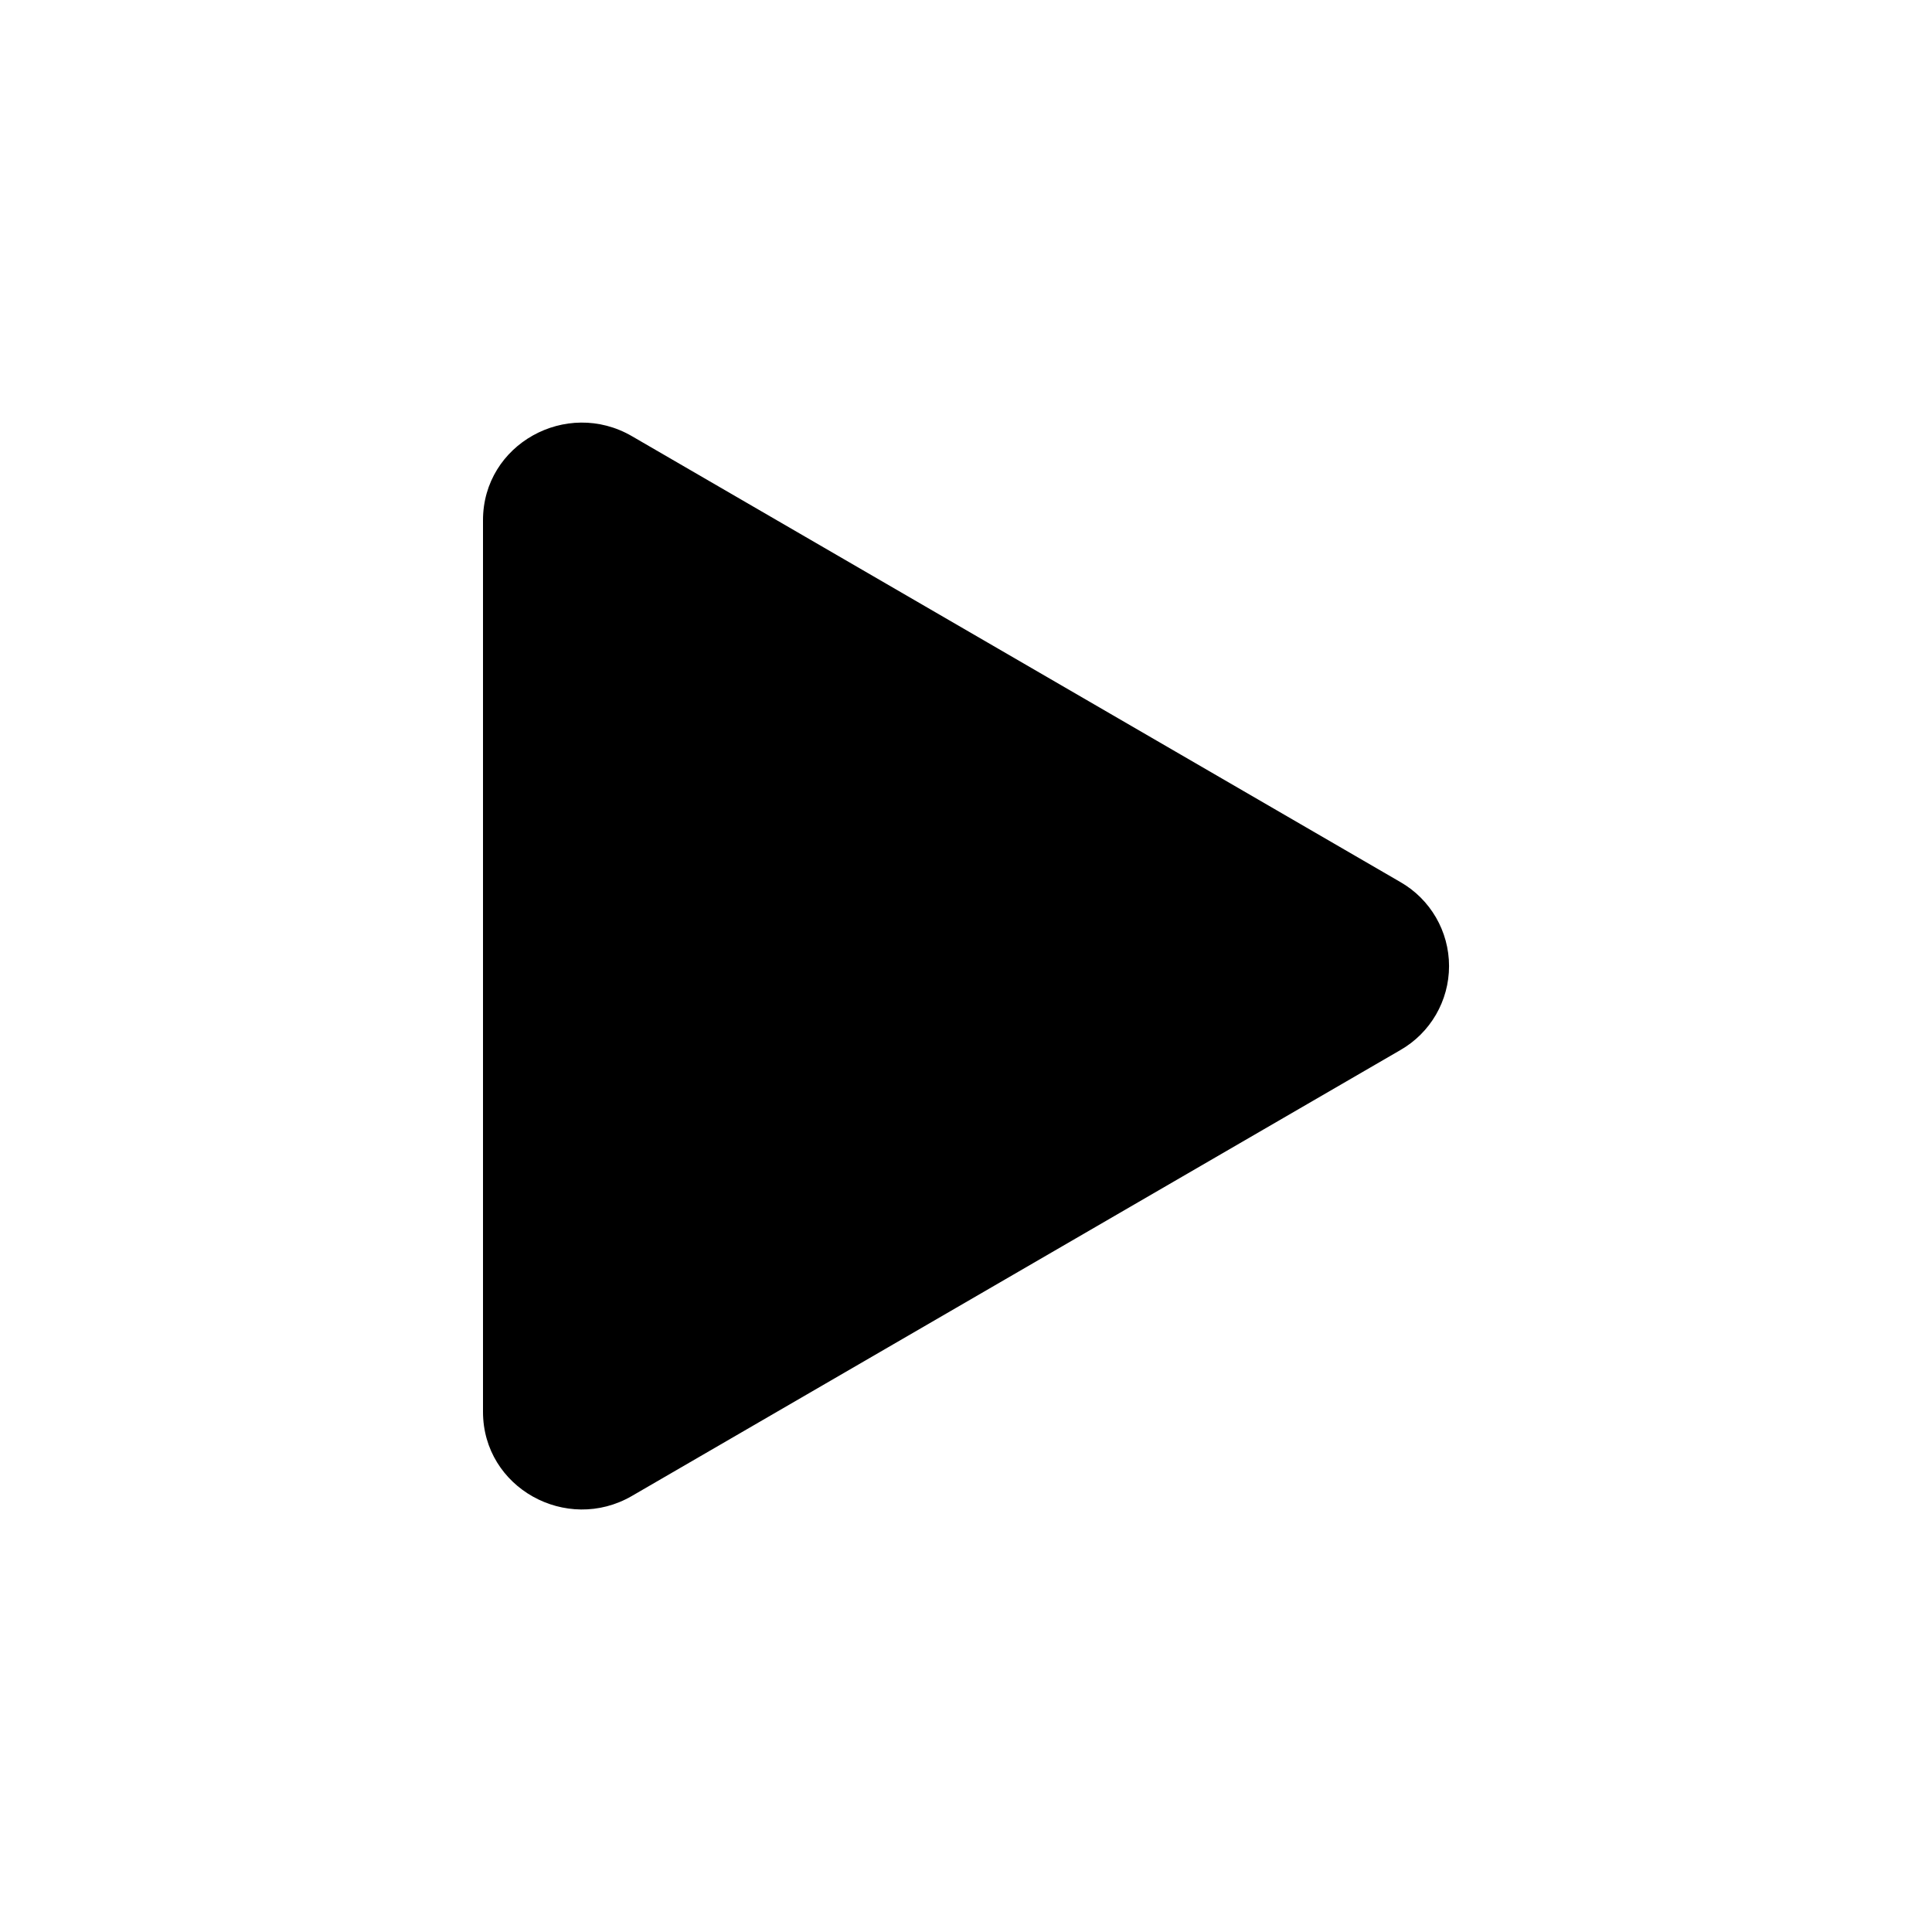
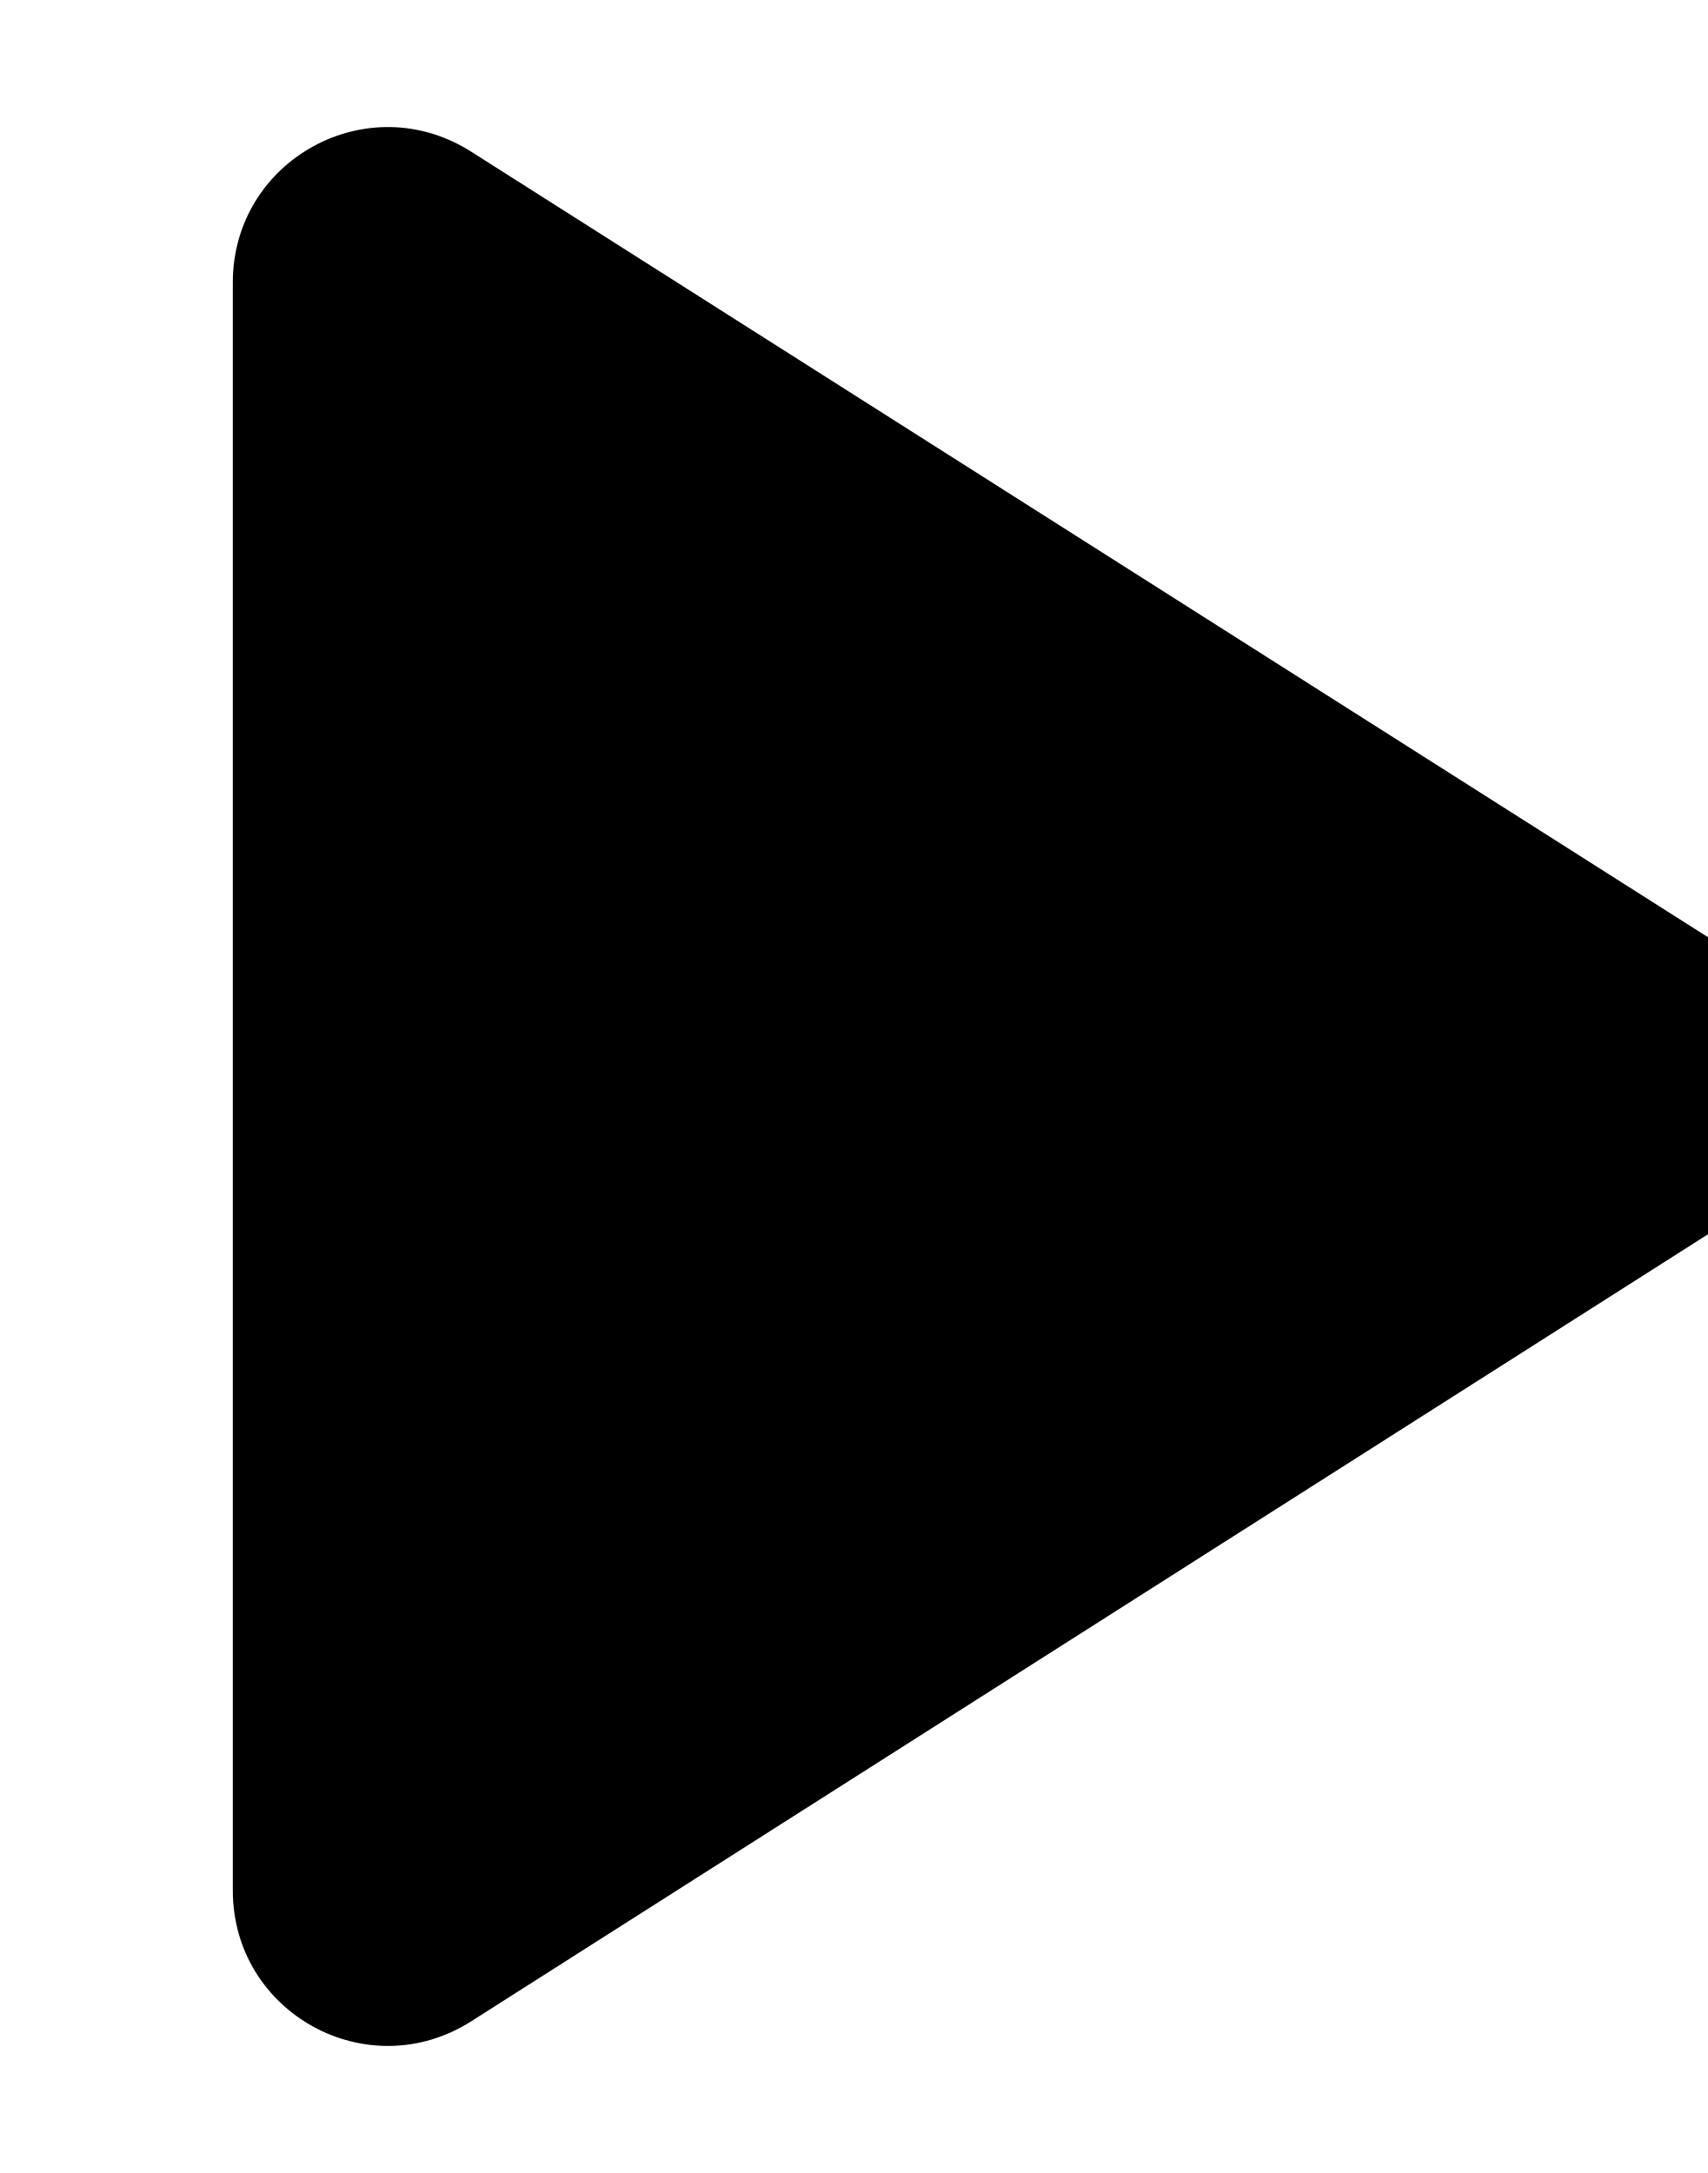
- <svg xmlns="http://www.w3.org/2000/svg" width="16" height="16" fill="currentColor" class="bi bi-play-fill" viewBox="0 0 16 16">
-   <path d="m11.596 8.697-6.363 3.692c-.54.313-1.233-.066-1.233-.697V4.308c0-.63.692-1.01 1.233-.696l6.363 3.692a.802.802 0 0 1 0 1.393z" />
+ <svg xmlns="http://www.w3.org/2000/svg" viewBox="0 0 11 14">
+   <g transform="translate(-753, -955)">
+     <g transform="translate(100, 852)">
+       <g transform="translate(647.5, 98)">
+         <path d="M7,6.82 L7,17.18 C7,17.97 7.87,18.45 8.54,18.02 L16.68,12.84 C17.3,12.45 17.3,11.55 16.68,11.15 L8.54,5.98 C7.87,5.55 7,6.03 7,6.82 Z" id="🔹Icon-Color" fill="black" />
+       </g>
+     </g>
+   </g>
</svg>
